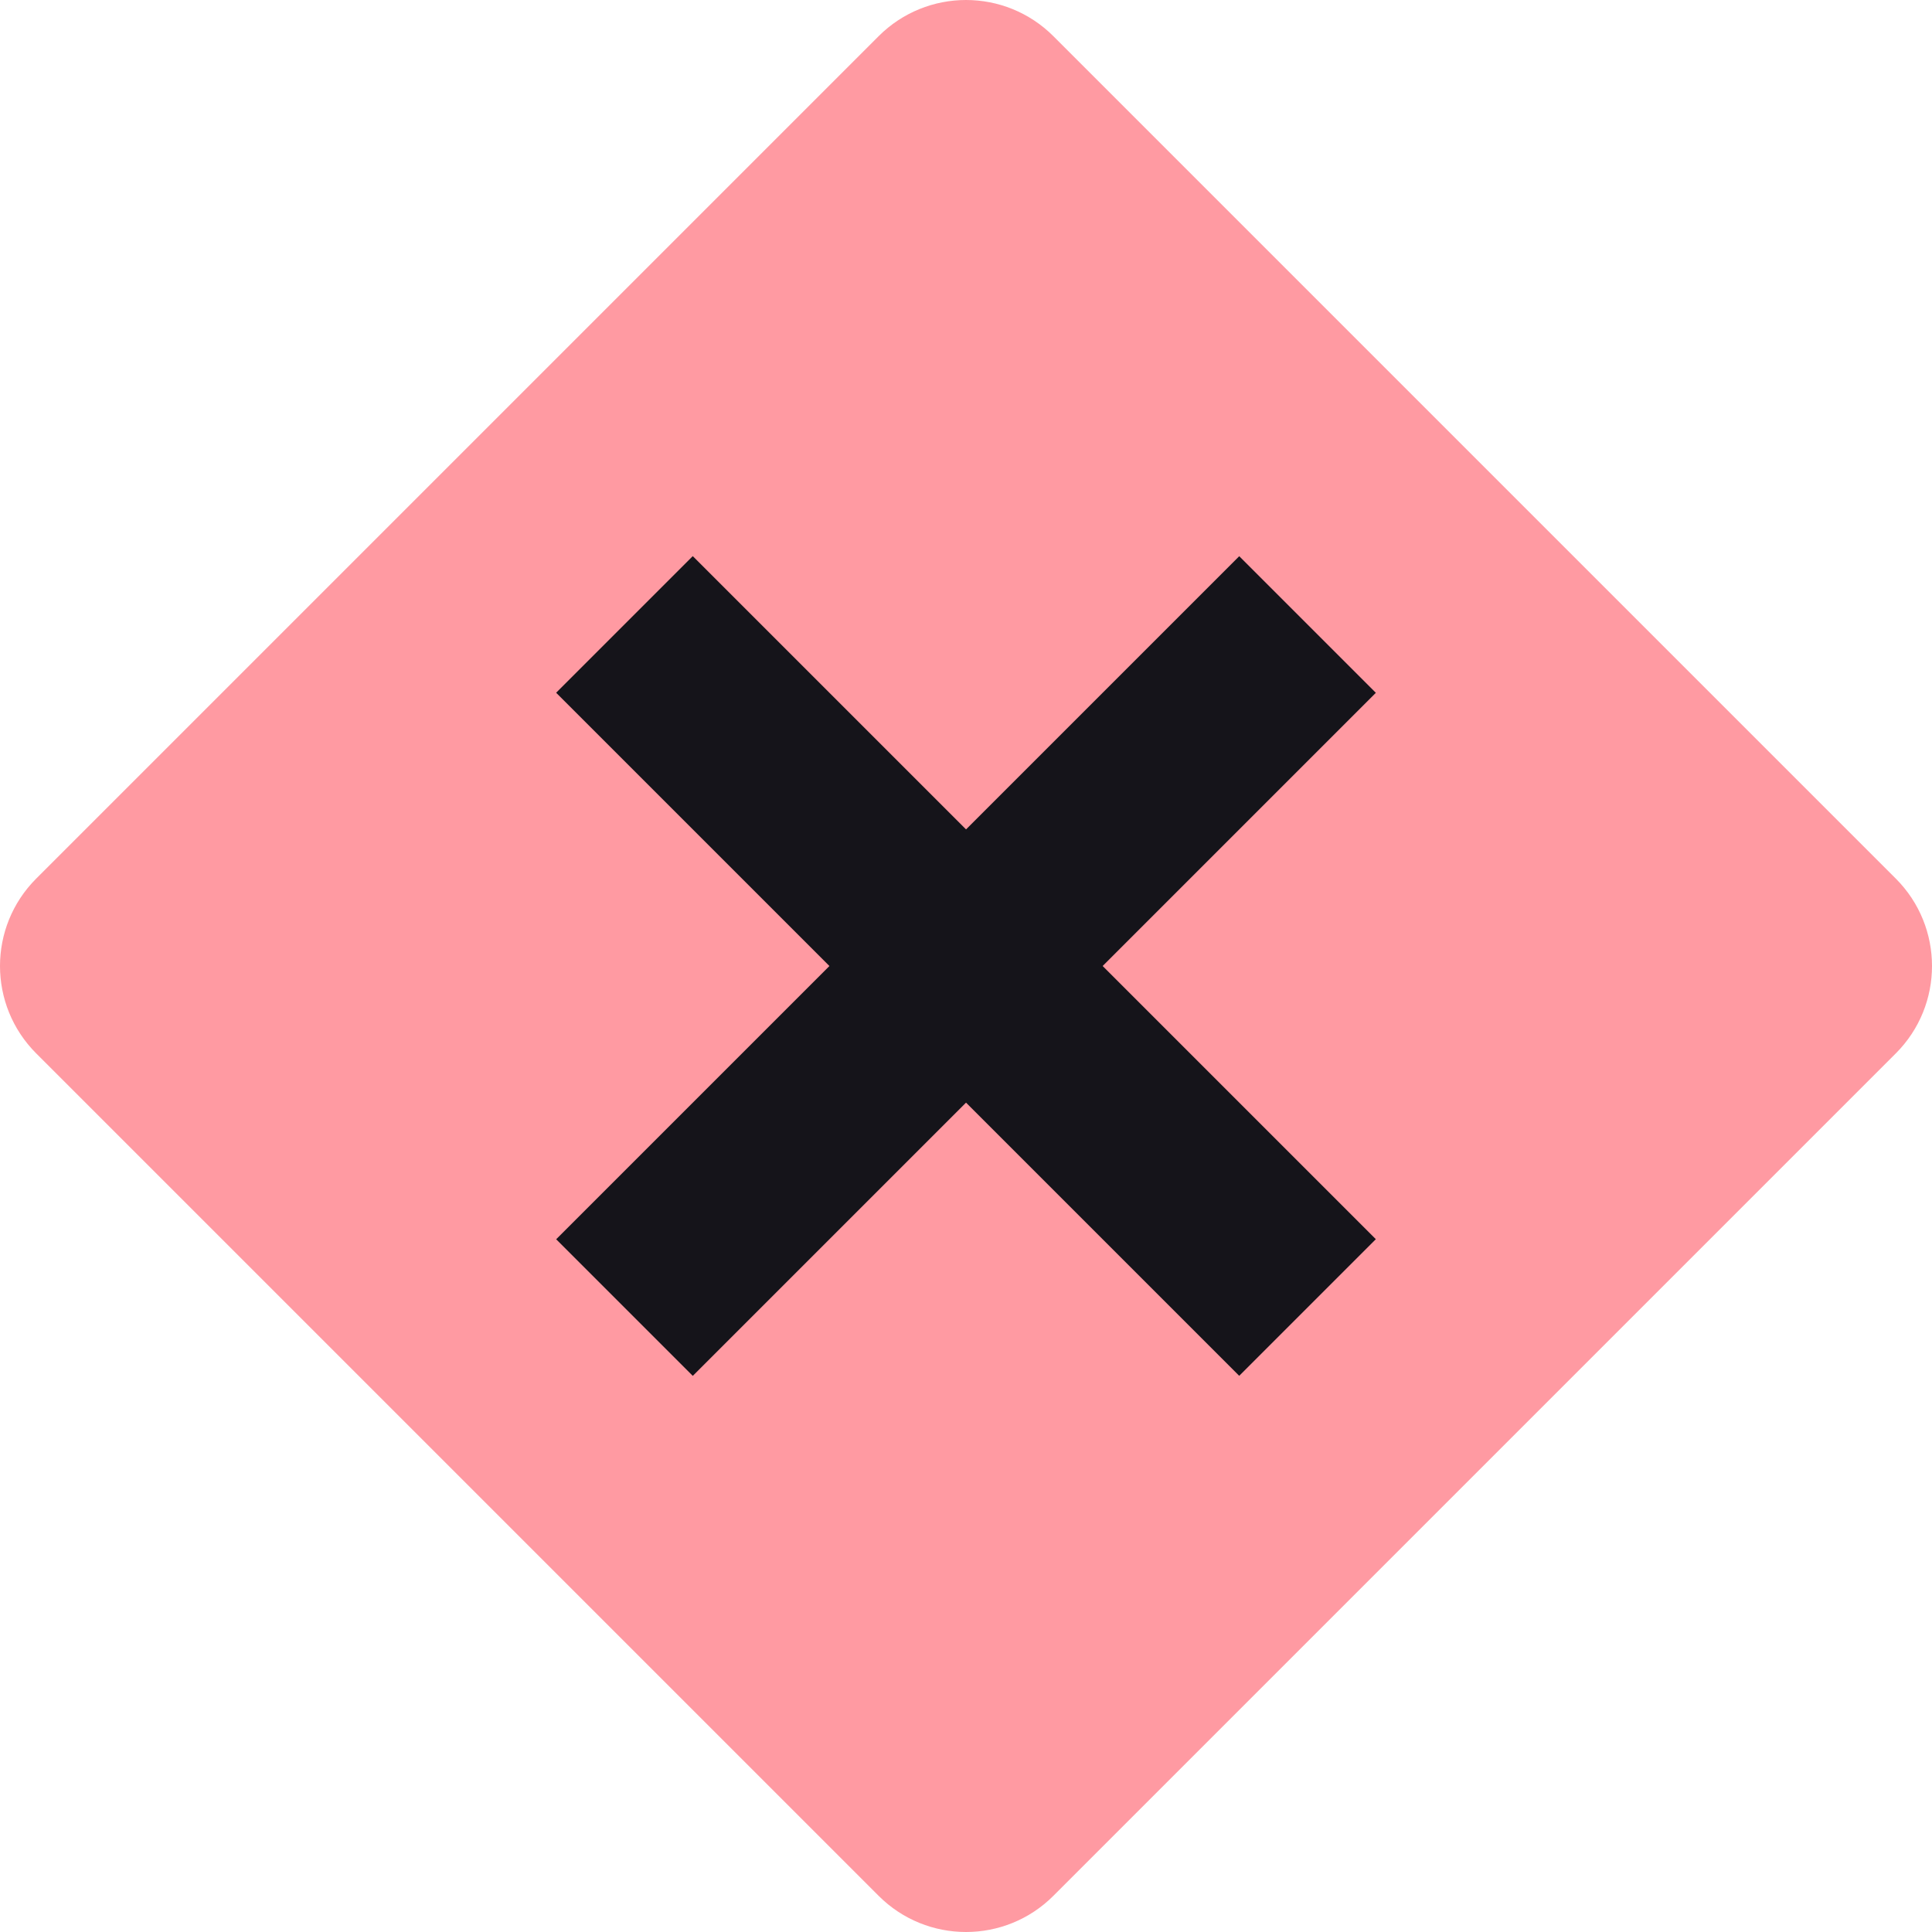
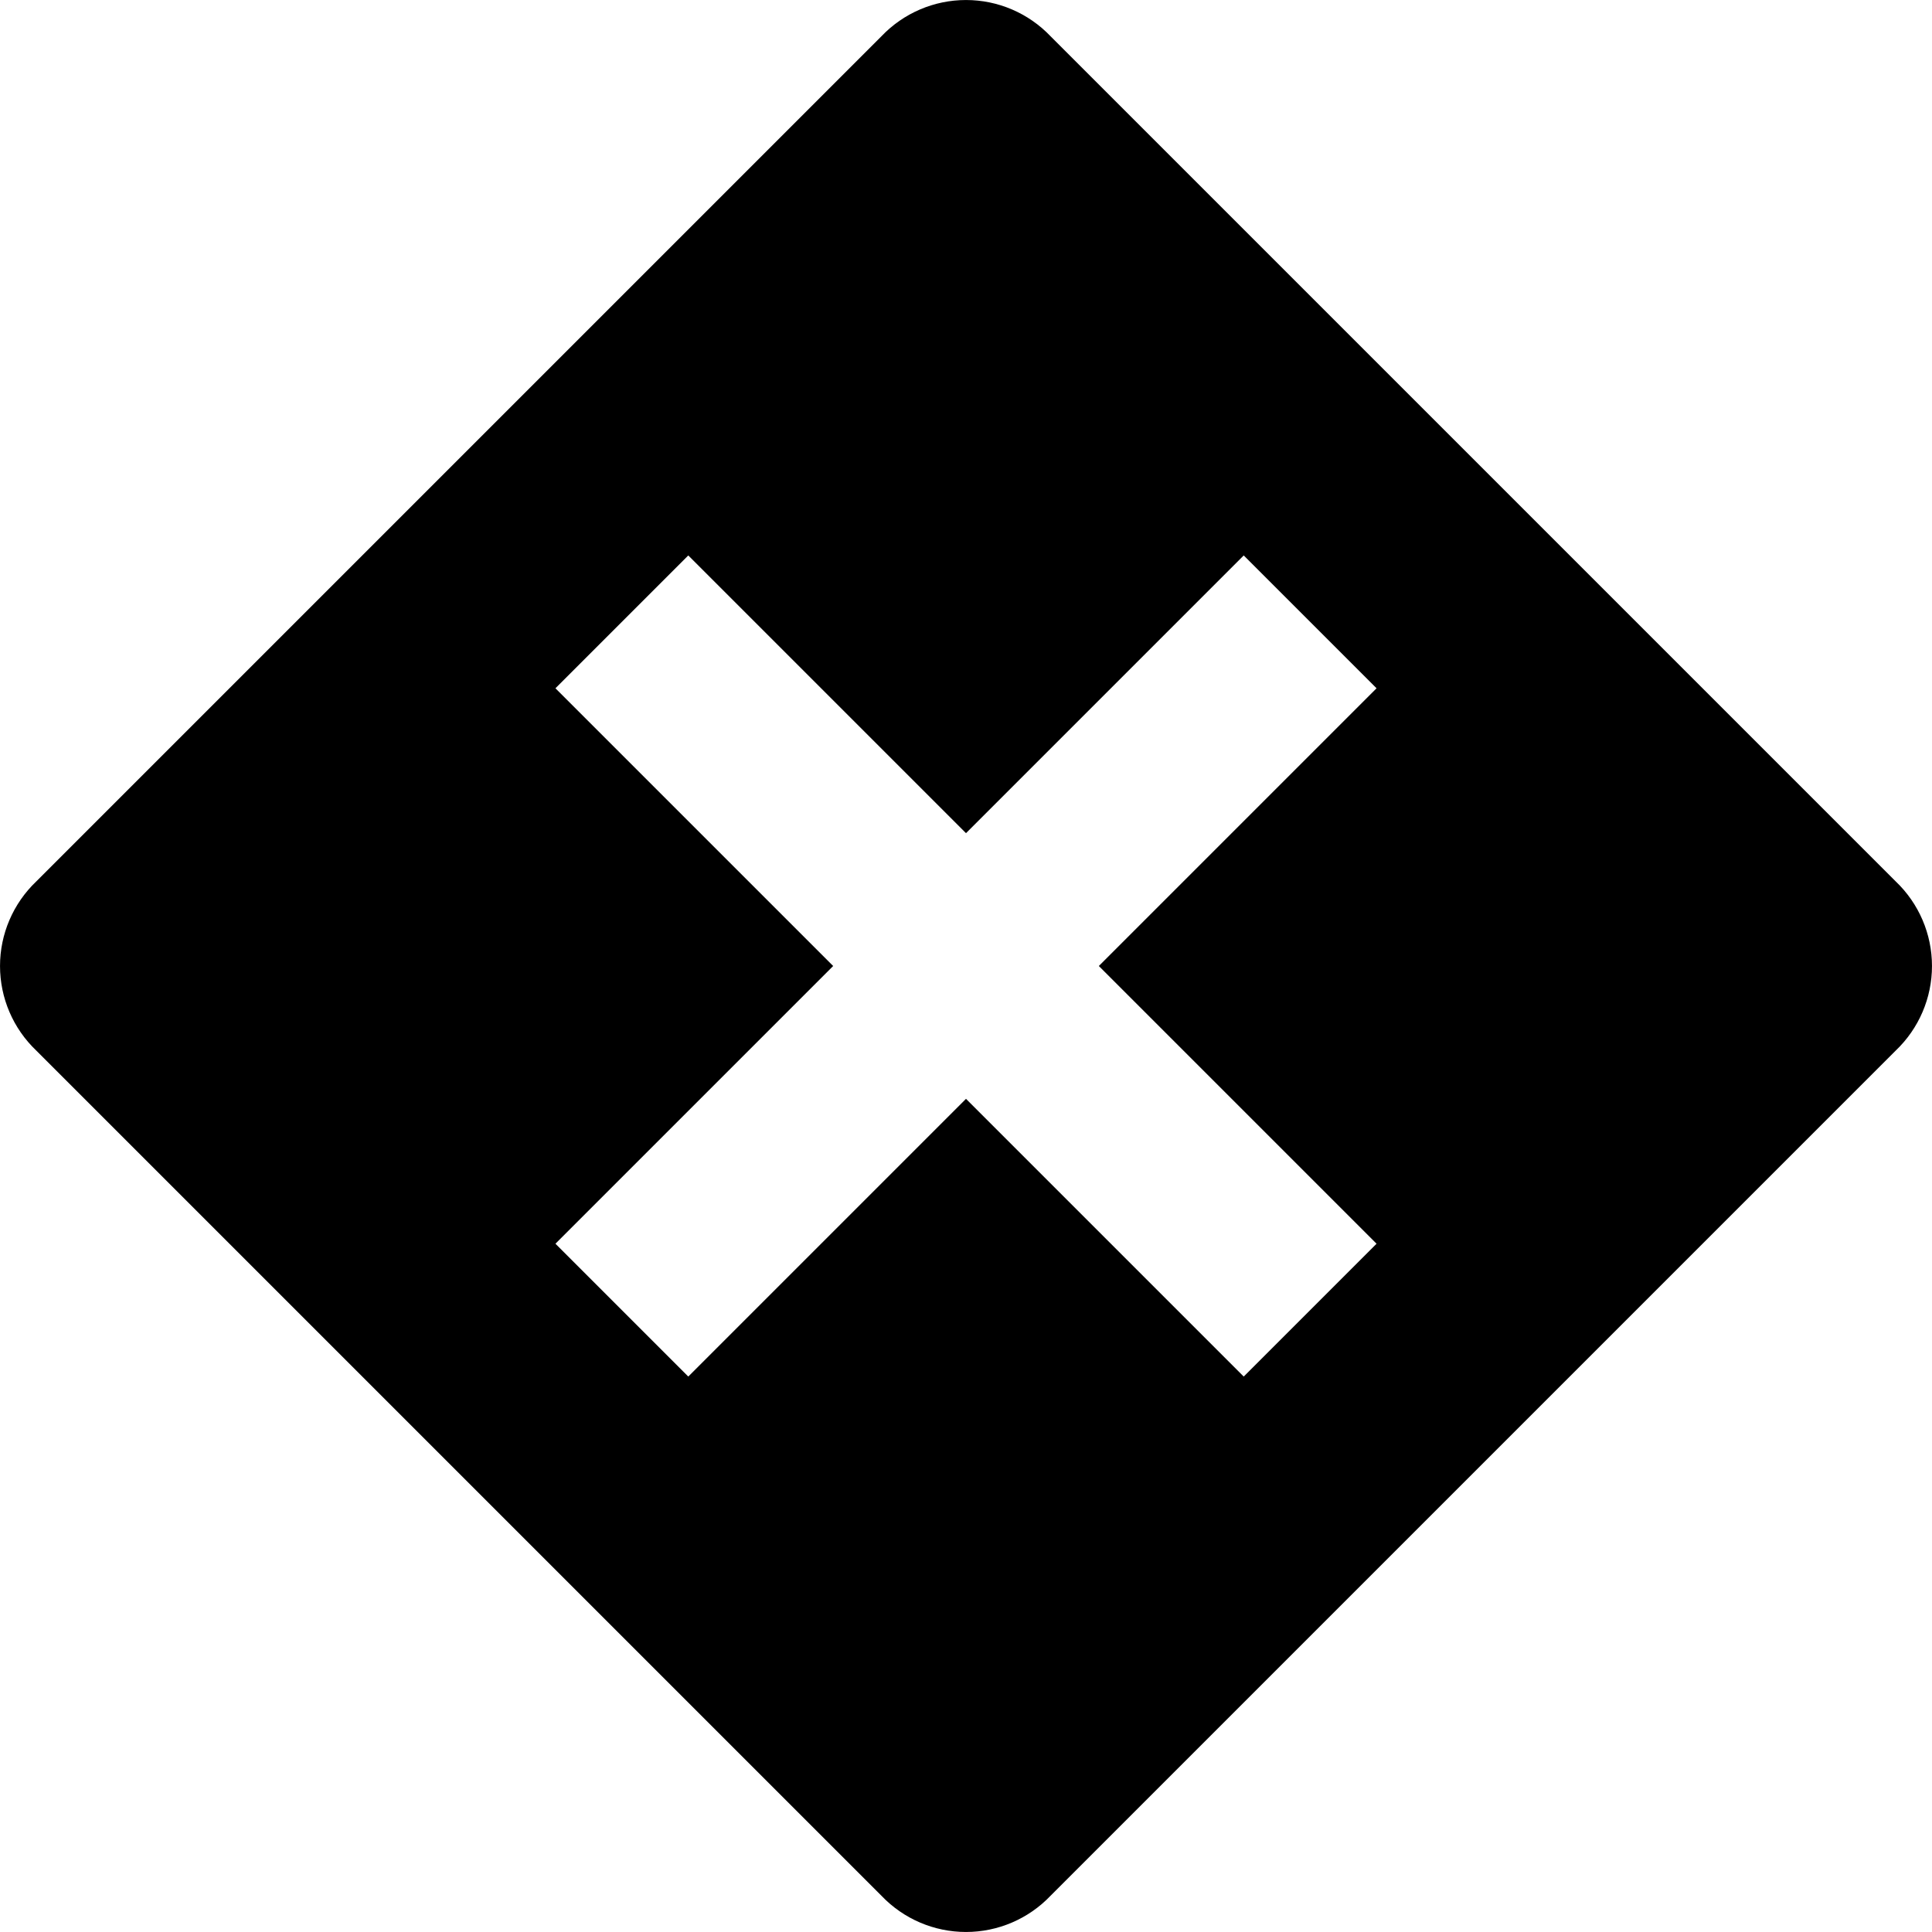
- <svg xmlns="http://www.w3.org/2000/svg" viewBox="0 0 16 16" fill="none">
-   <path d="M7.276 0.3C7.676 -0.1 8.324 -0.1 8.724 0.3L15.7 7.276C16.1 7.676 16.1 8.324 15.7 8.724L8.724 15.7C8.324 16.1 7.676 16.1 7.276 15.7L0.3 8.724C-0.1 8.324 -0.1 7.676 0.3 7.276L7.276 0.3Z" fill="#FF9AA2" />
-   <rect x="4.606" y="5.737" width="1.6" height="8" transform="rotate(-45 4.60589 5.73726)" fill="#15141A" />
-   <rect x="10.263" y="4.606" width="1.6" height="8" transform="rotate(45 10.2627 4.60588)" fill="#15141A" />
+ <svg xmlns="http://www.w3.org/2000/svg" width="16" height="16" viewBox="0 0 16 16">
+   <path d="M15.7,7.3l-7-7A.967.967,0,0,0,7.3.3l-7,7a.967.967,0,0,0,0,1.4l7,7a.967.967,0,0,0,1.4,0l7-7A.967.967,0,0,0,15.7,7.3Zm-5.4,4.1L8,9.1,5.7,11.4,4.6,10.3,6.9,8,4.6,5.7,5.7,4.6,8,6.9l2.3-2.3,1.1,1.1L9.1,8l2.3,2.3Z" fill="currentColor" />
</svg>
